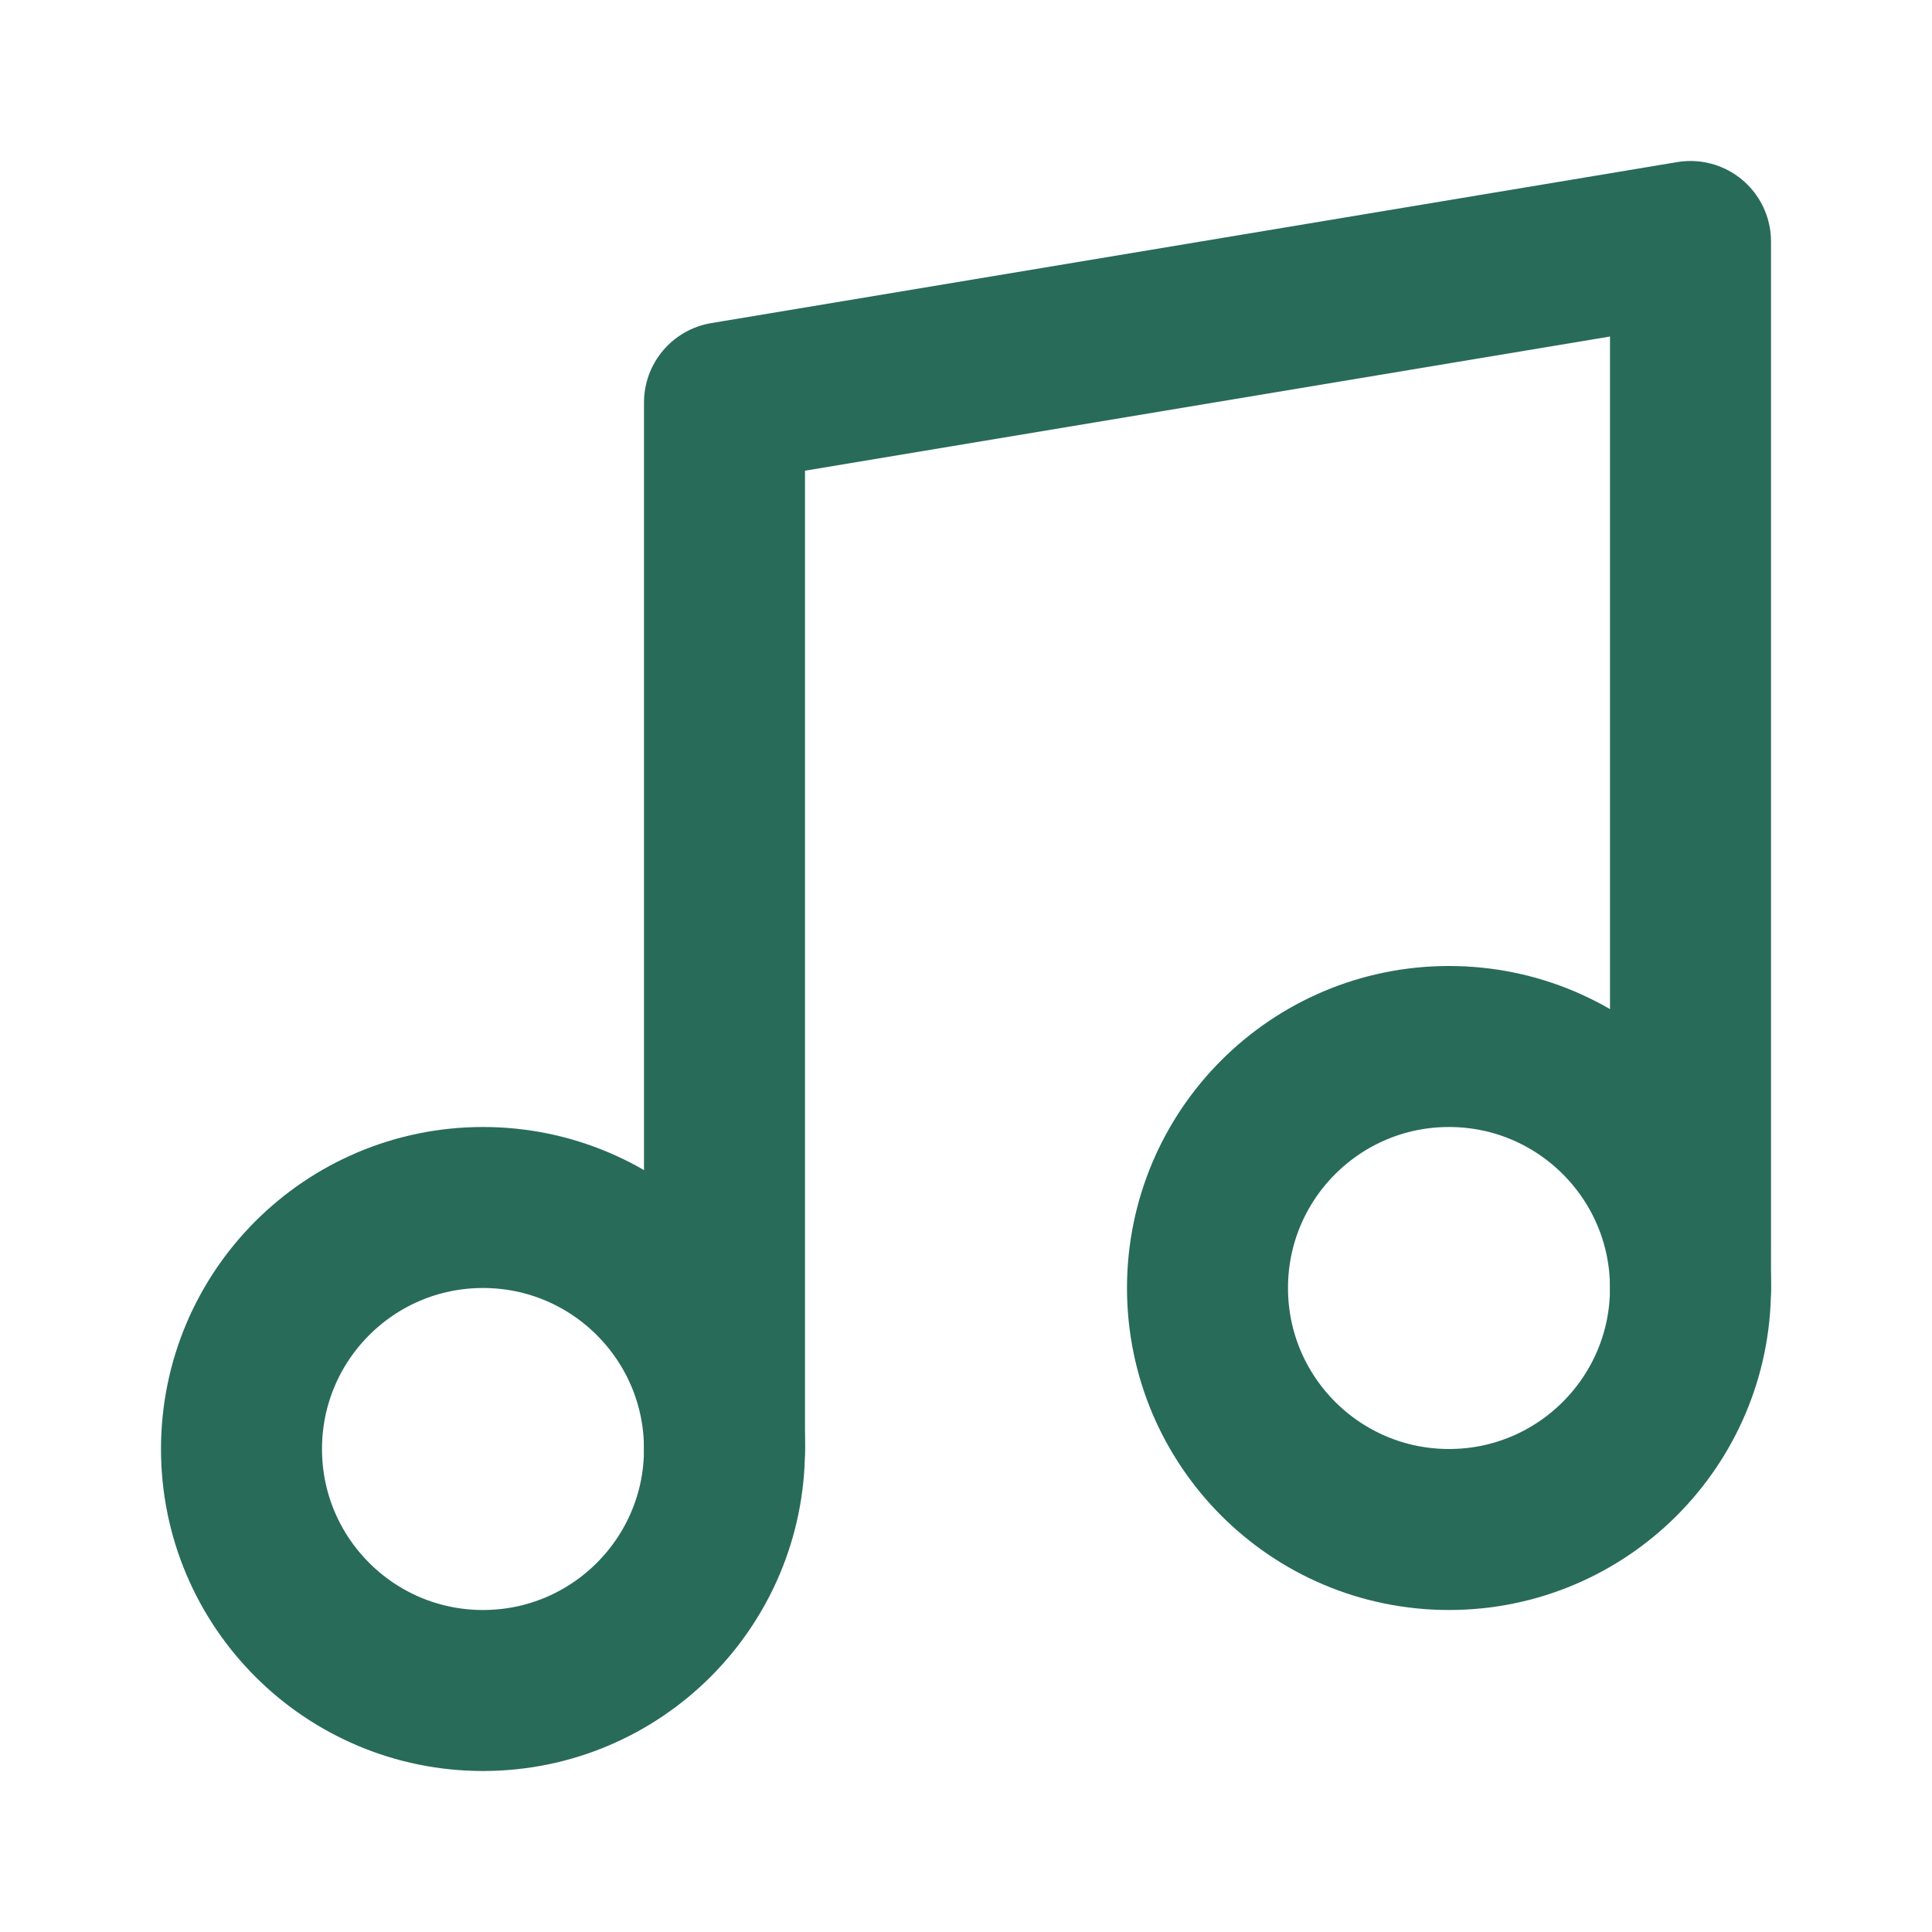
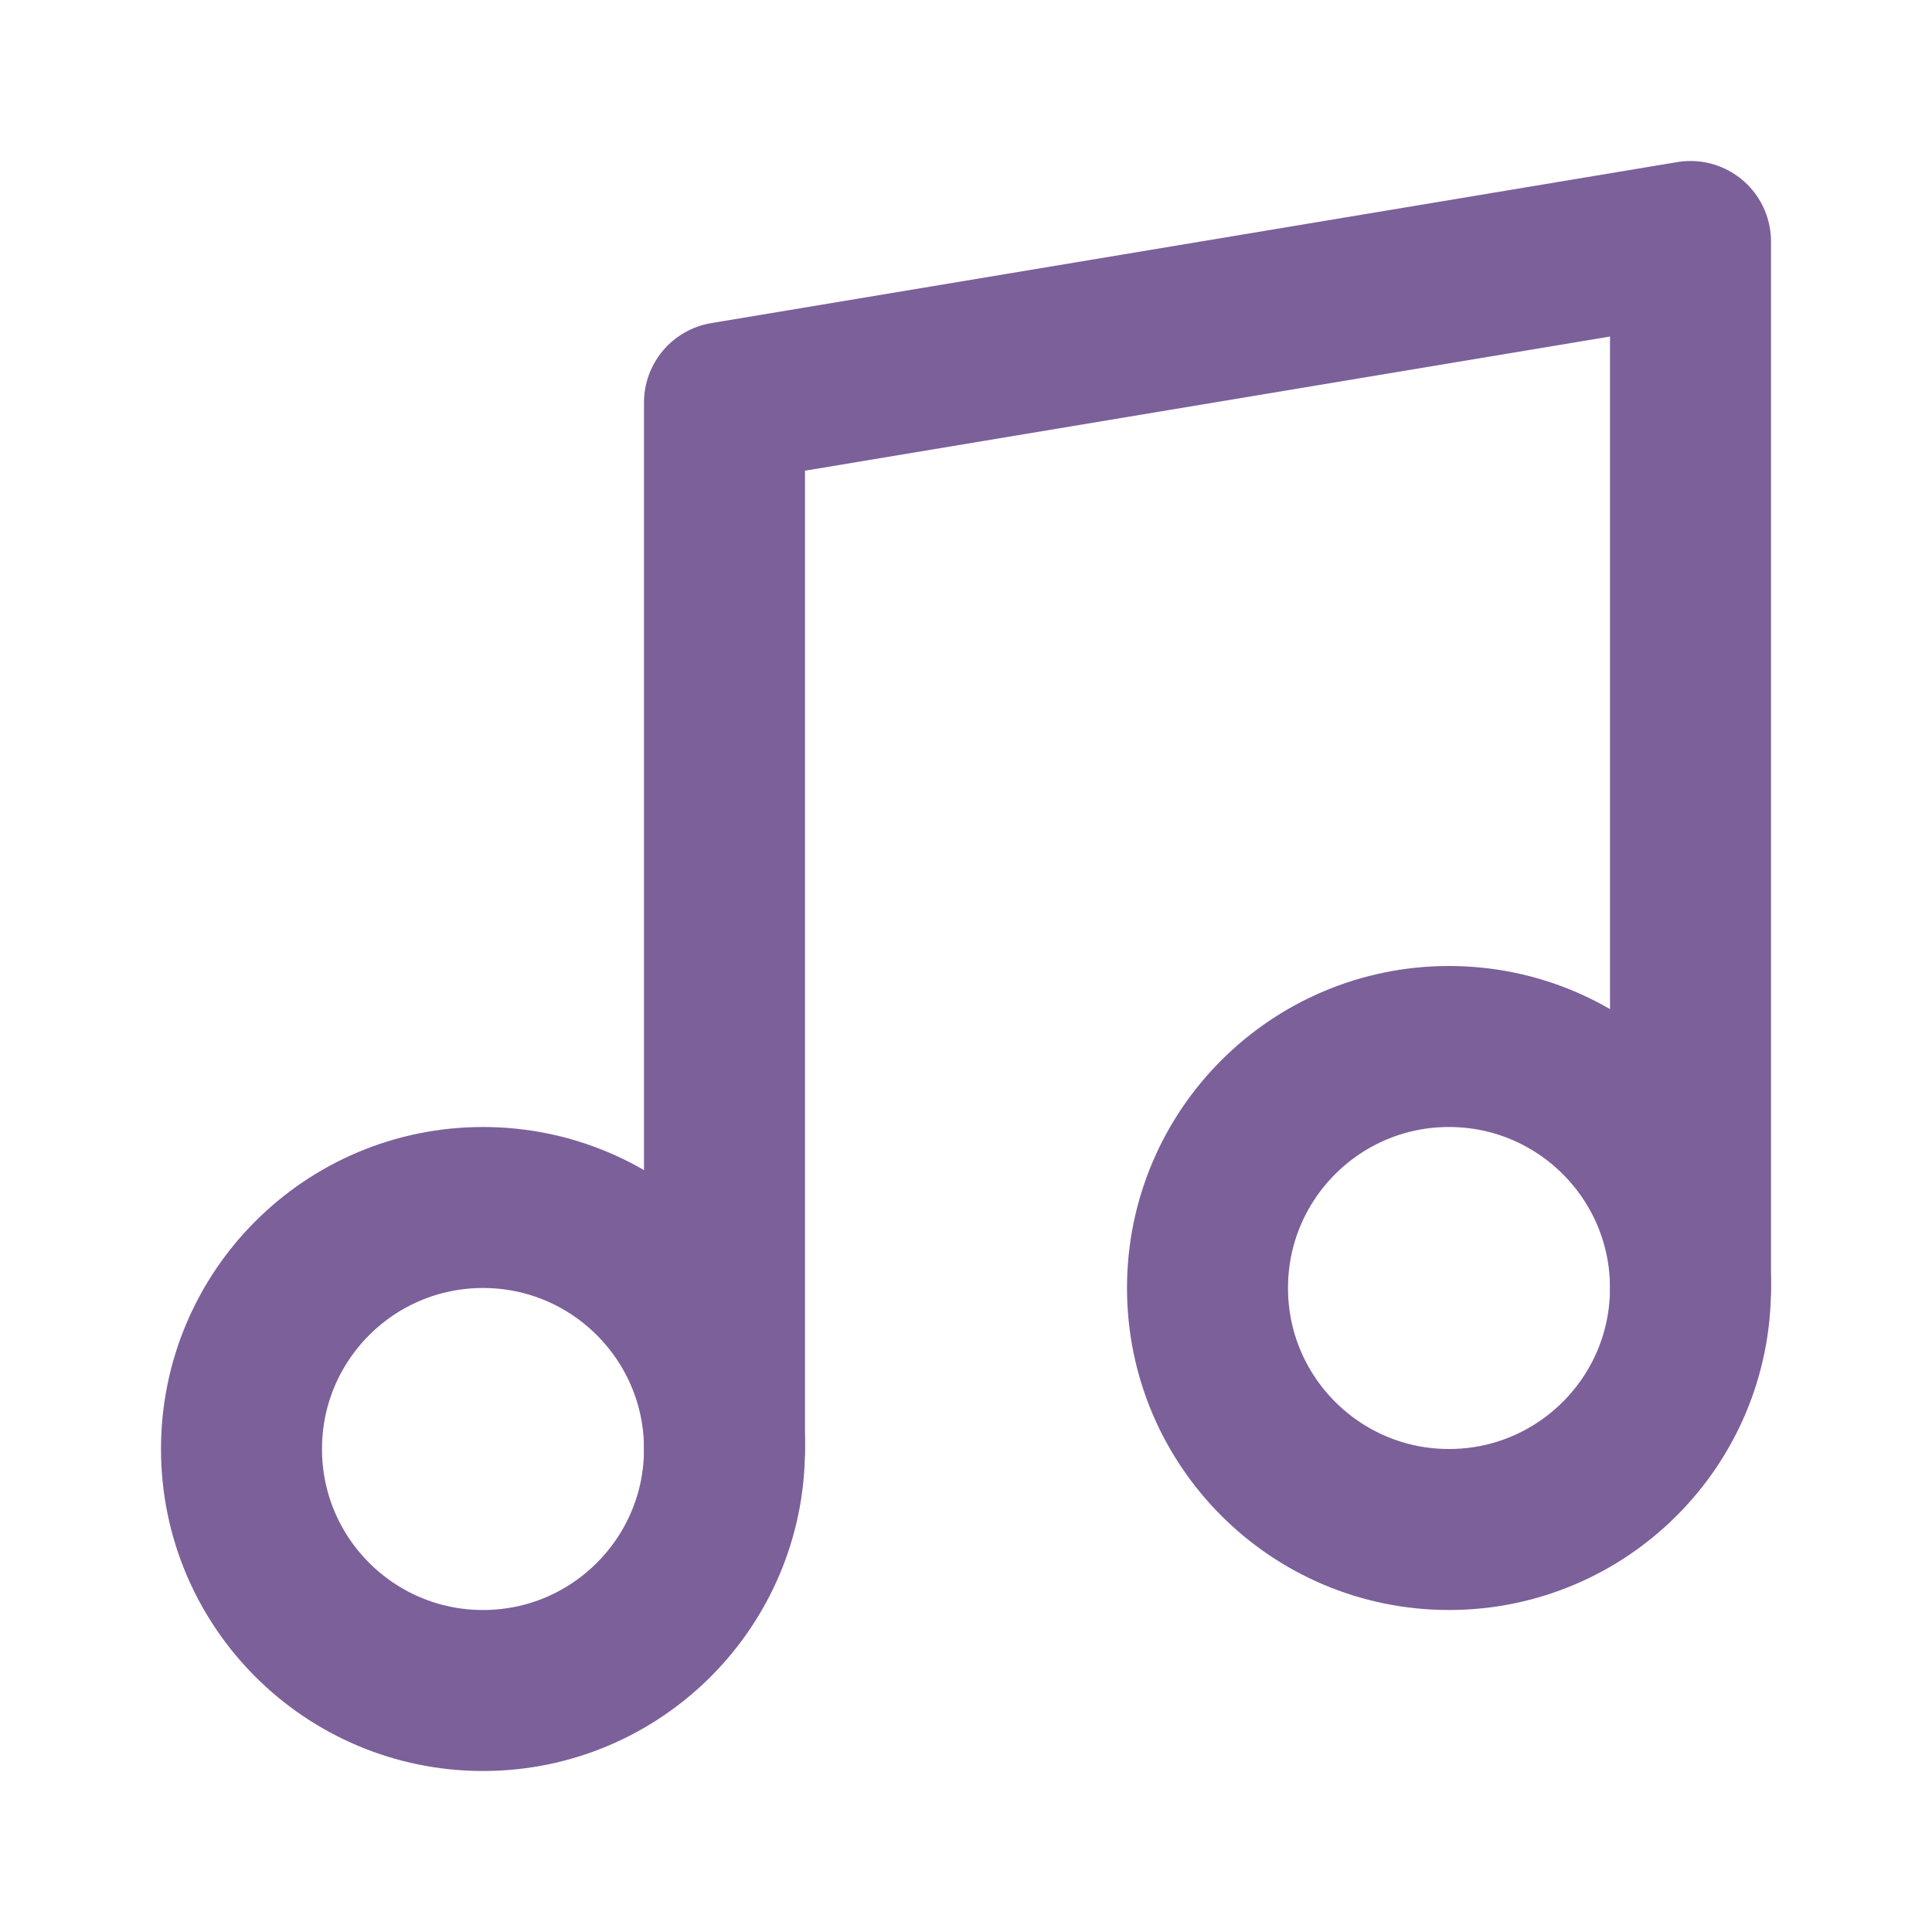
- <svg xmlns="http://www.w3.org/2000/svg" class="lucide lucide-music" width="24" height="24" viewBox="0 0 24 24" fill="none" stroke="#286b59" stroke-width="2" stroke-linecap="round" stroke-linejoin="round">
+ <svg xmlns="http://www.w3.org/2000/svg" class="lucide lucide-music" width="24" height="24" viewBox="0 0 24 24" fill="none" stroke="#7C609A" stroke-width="2" stroke-linecap="round" stroke-linejoin="round">
  <path d="M9 18V5l12-2v13" />
  <circle cx="6" cy="18" r="3" />
  <circle cx="18" cy="16" r="3" />
</svg>
